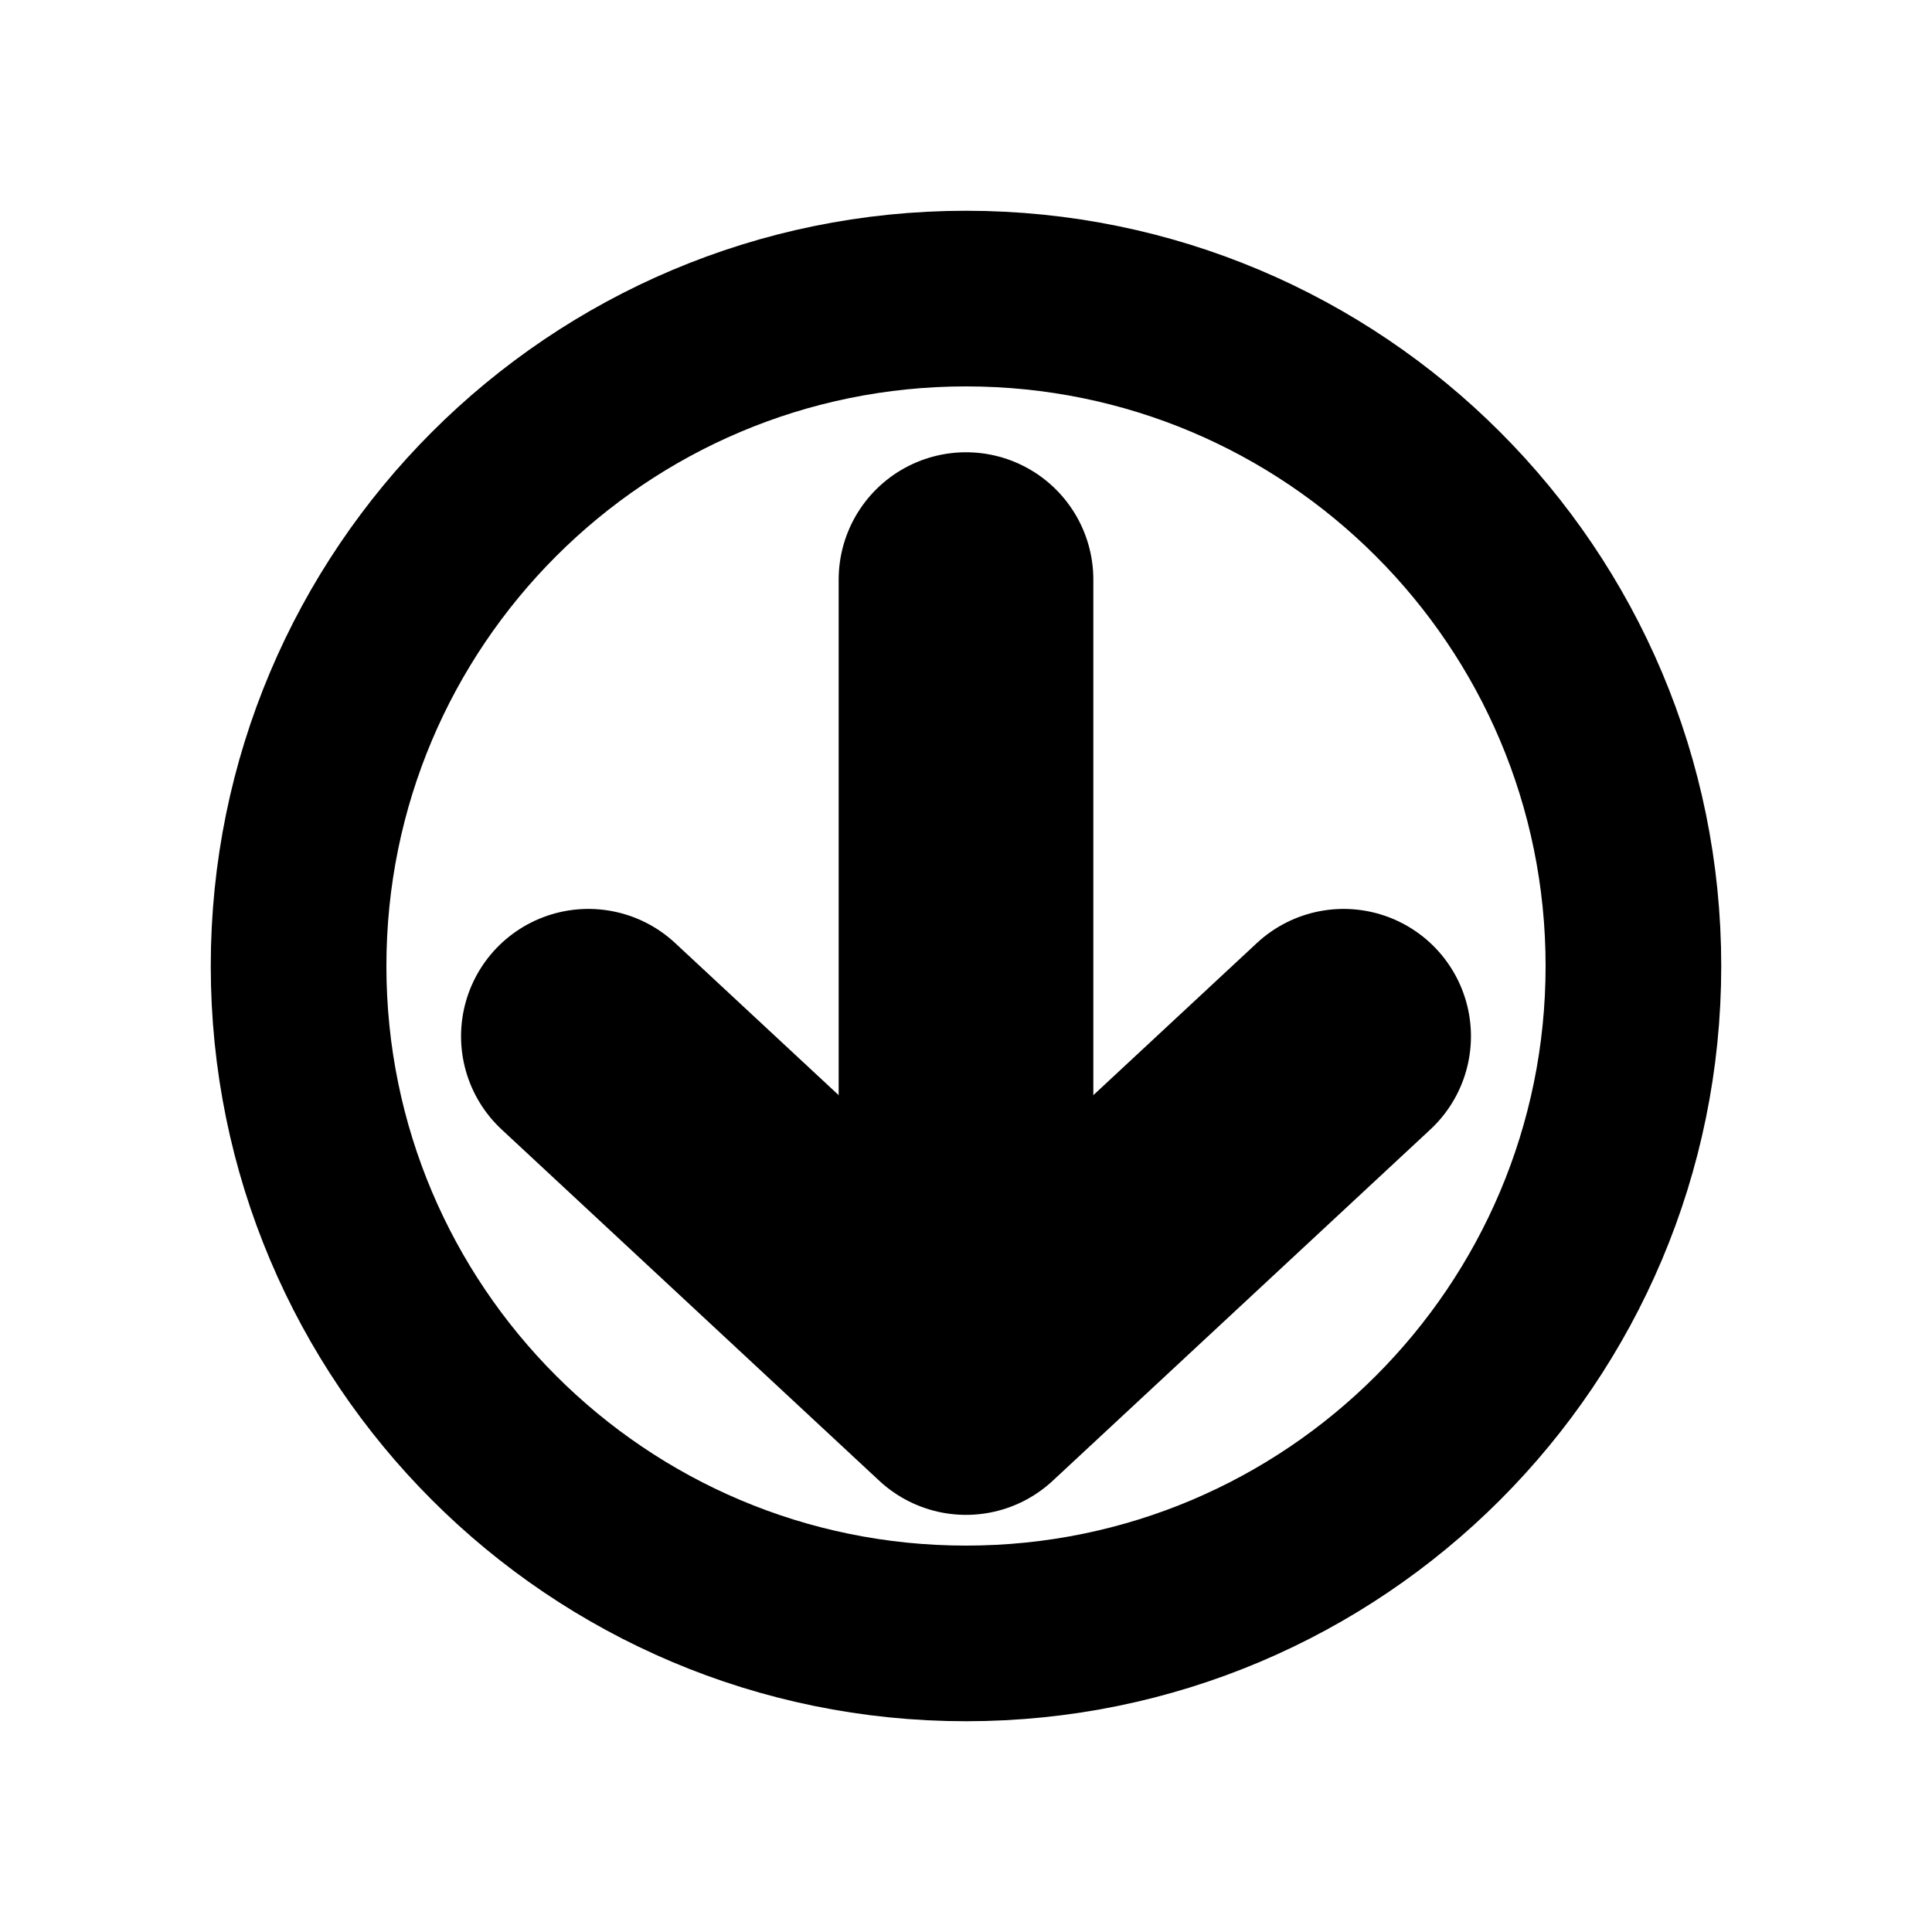
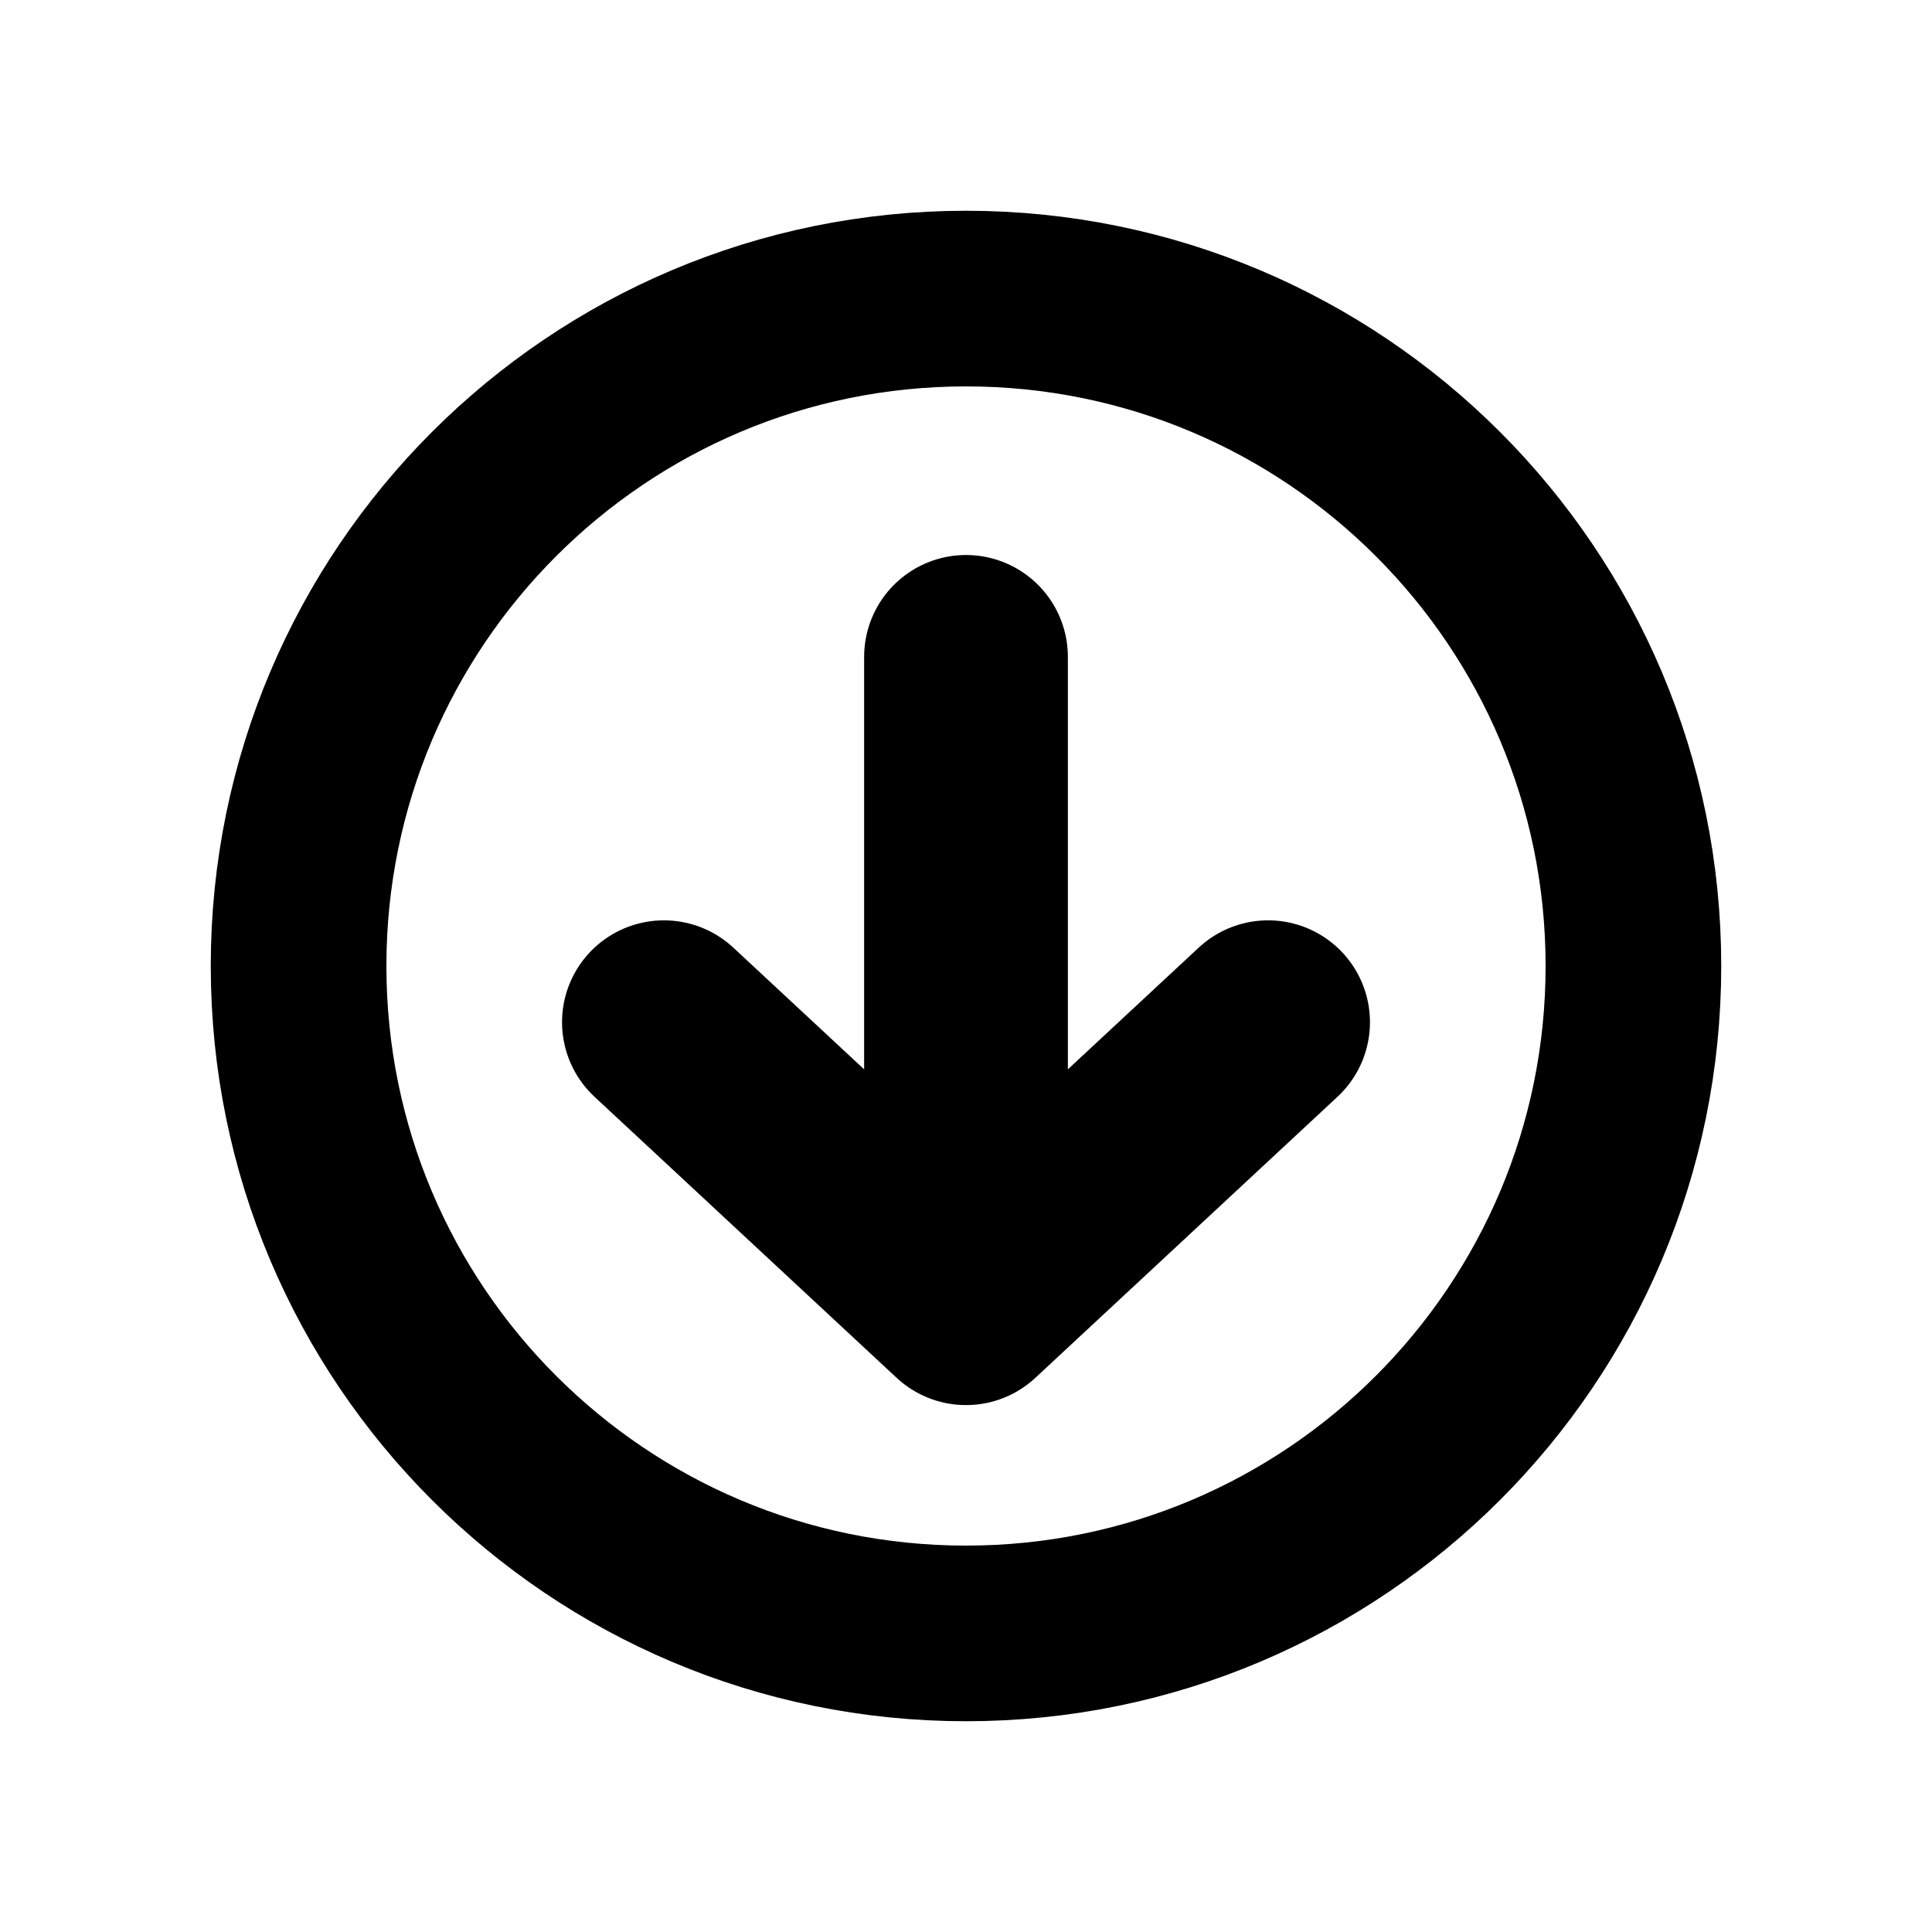
<svg xmlns="http://www.w3.org/2000/svg" width="22" height="22" viewBox="0 0 22 22">
  <g fill="none" stroke="#000" stroke-linecap="round" stroke-linejoin="round">
    <circle cx="11" cy="11" r="7.6" stroke-width="2" />
-     <line x1="11" y1="6.6" x2="11" y2="13.6" stroke-width="2.9" />
-     <polyline points="6.7,11.8 11,15.8 15.3,11.8" stroke-width="2.9" />
+     <line x1="11" y1="7.48" x2="11" y2="13.08" stroke-width="2.32" />
+     <polyline points="7.56,11.64 11,14.84 14.44,11.64" stroke-width="2.32" />
  </g>
</svg>
